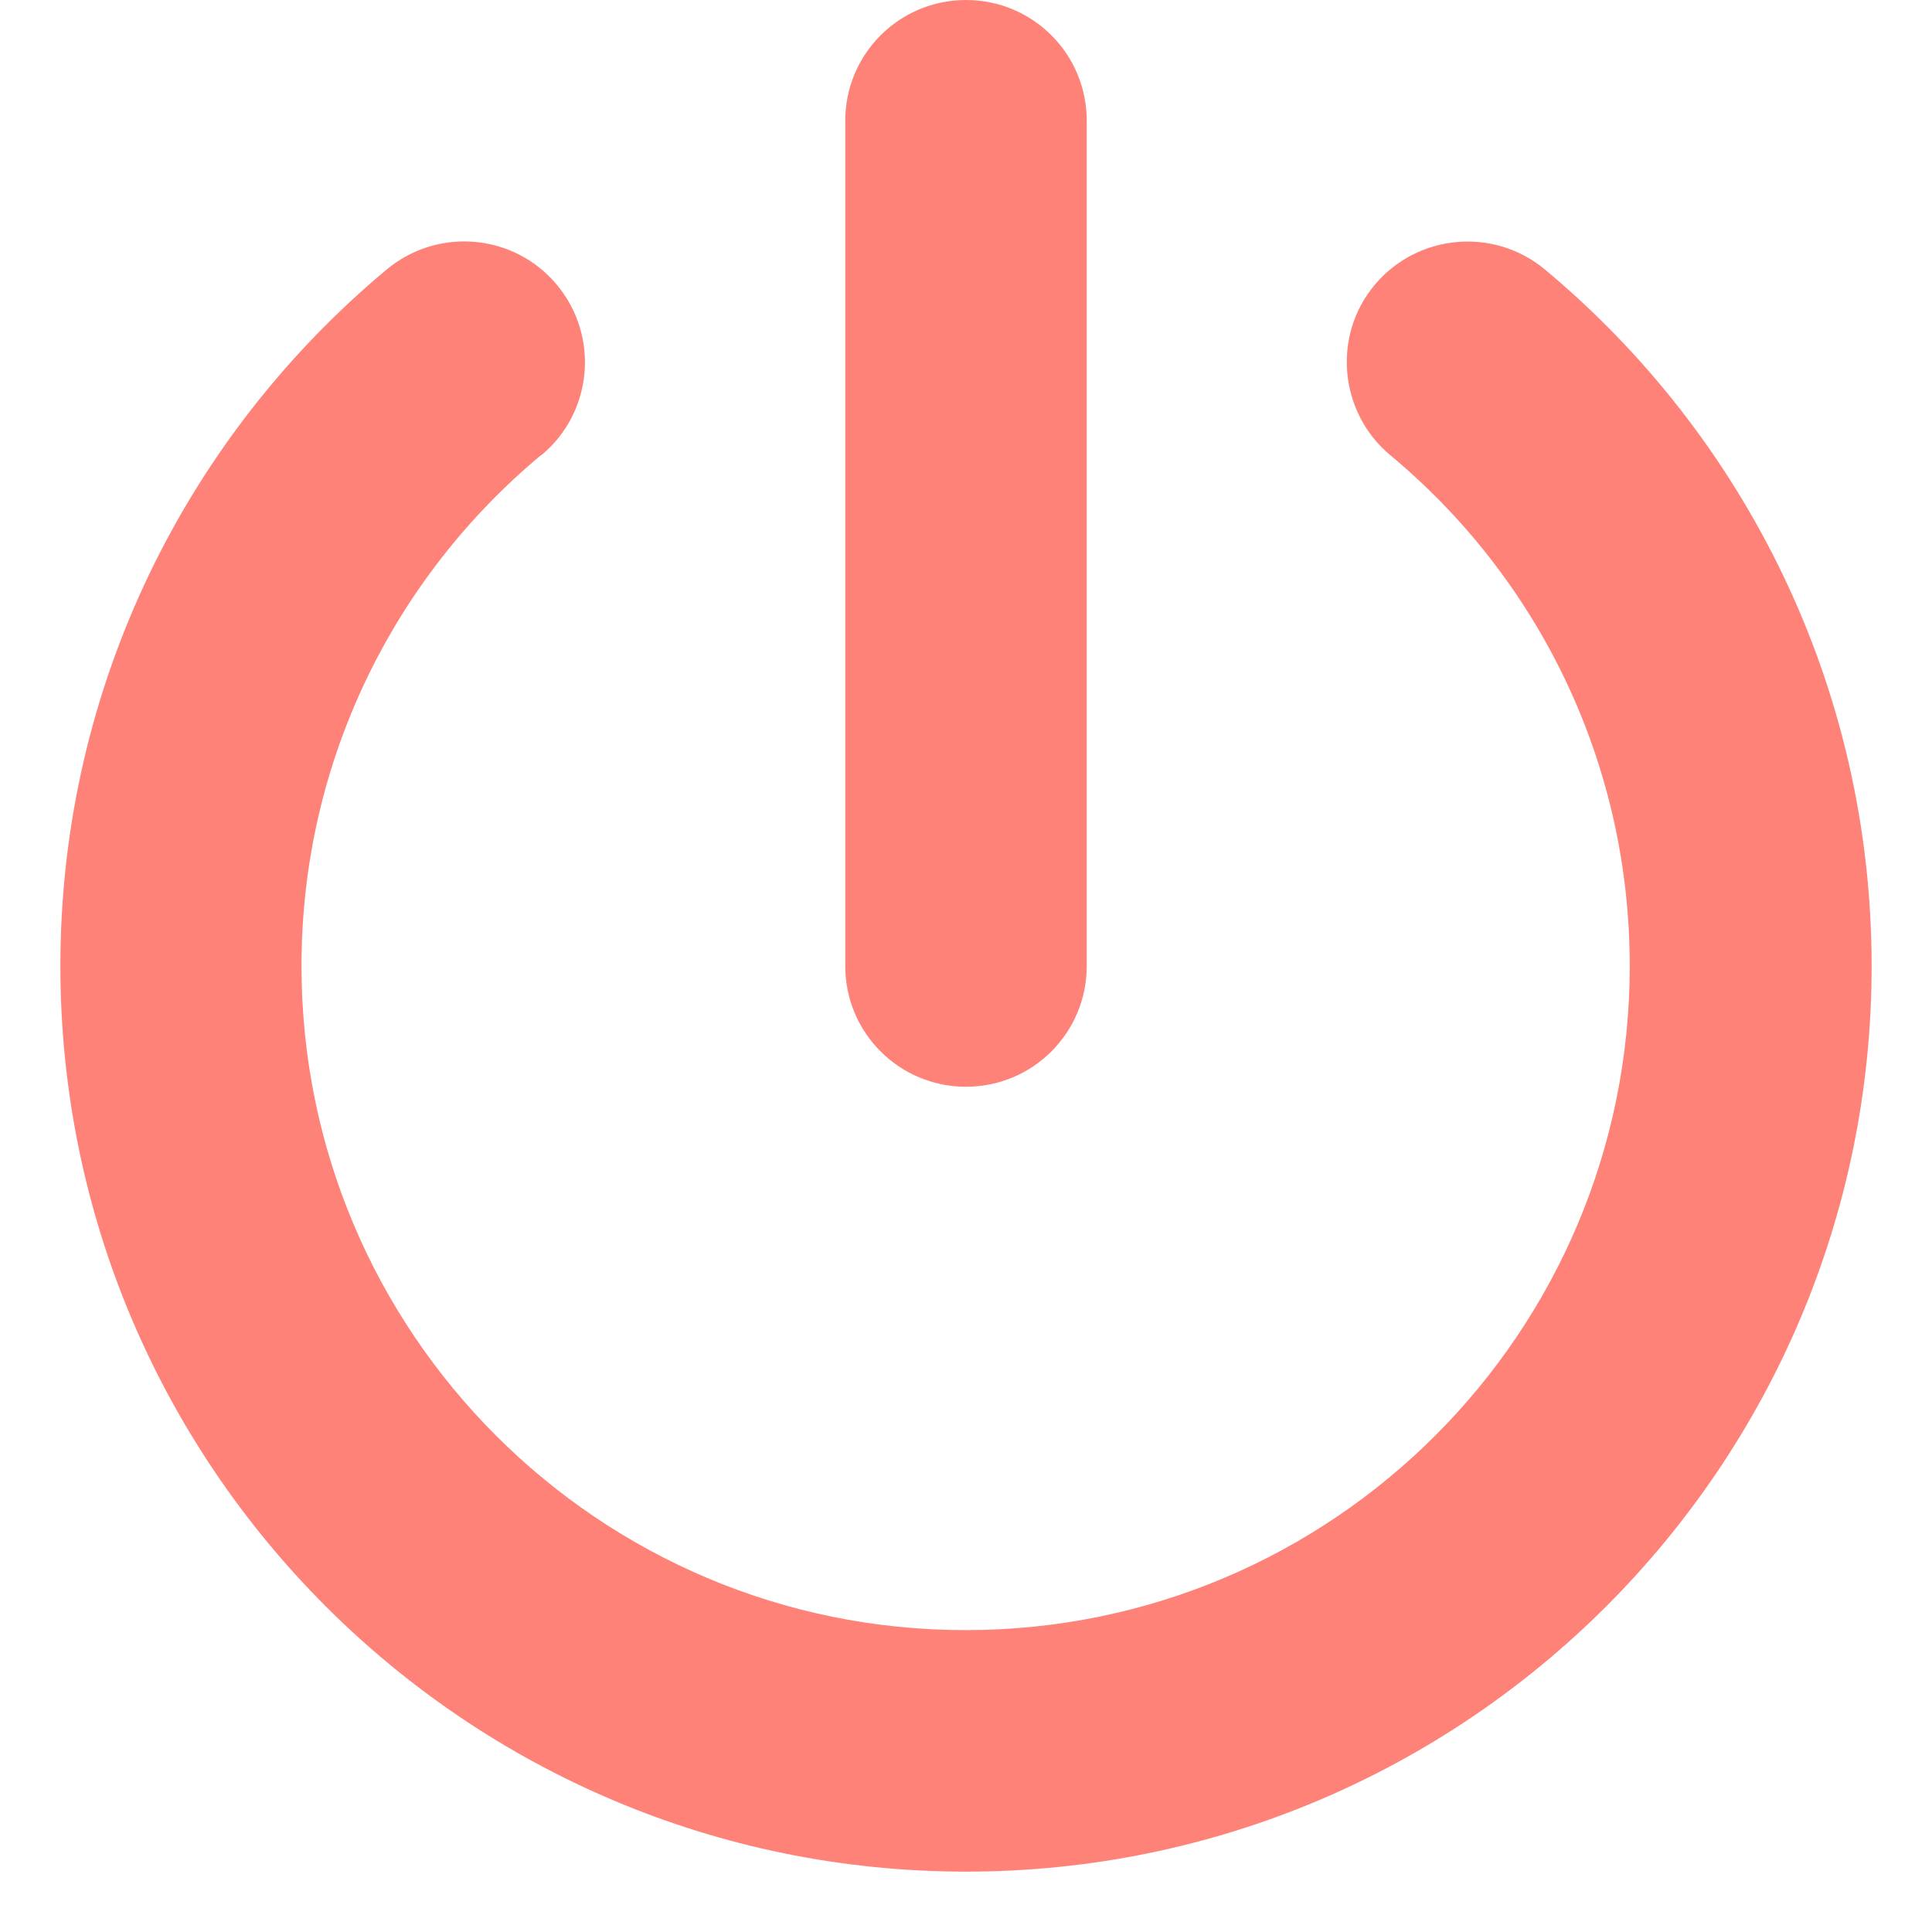
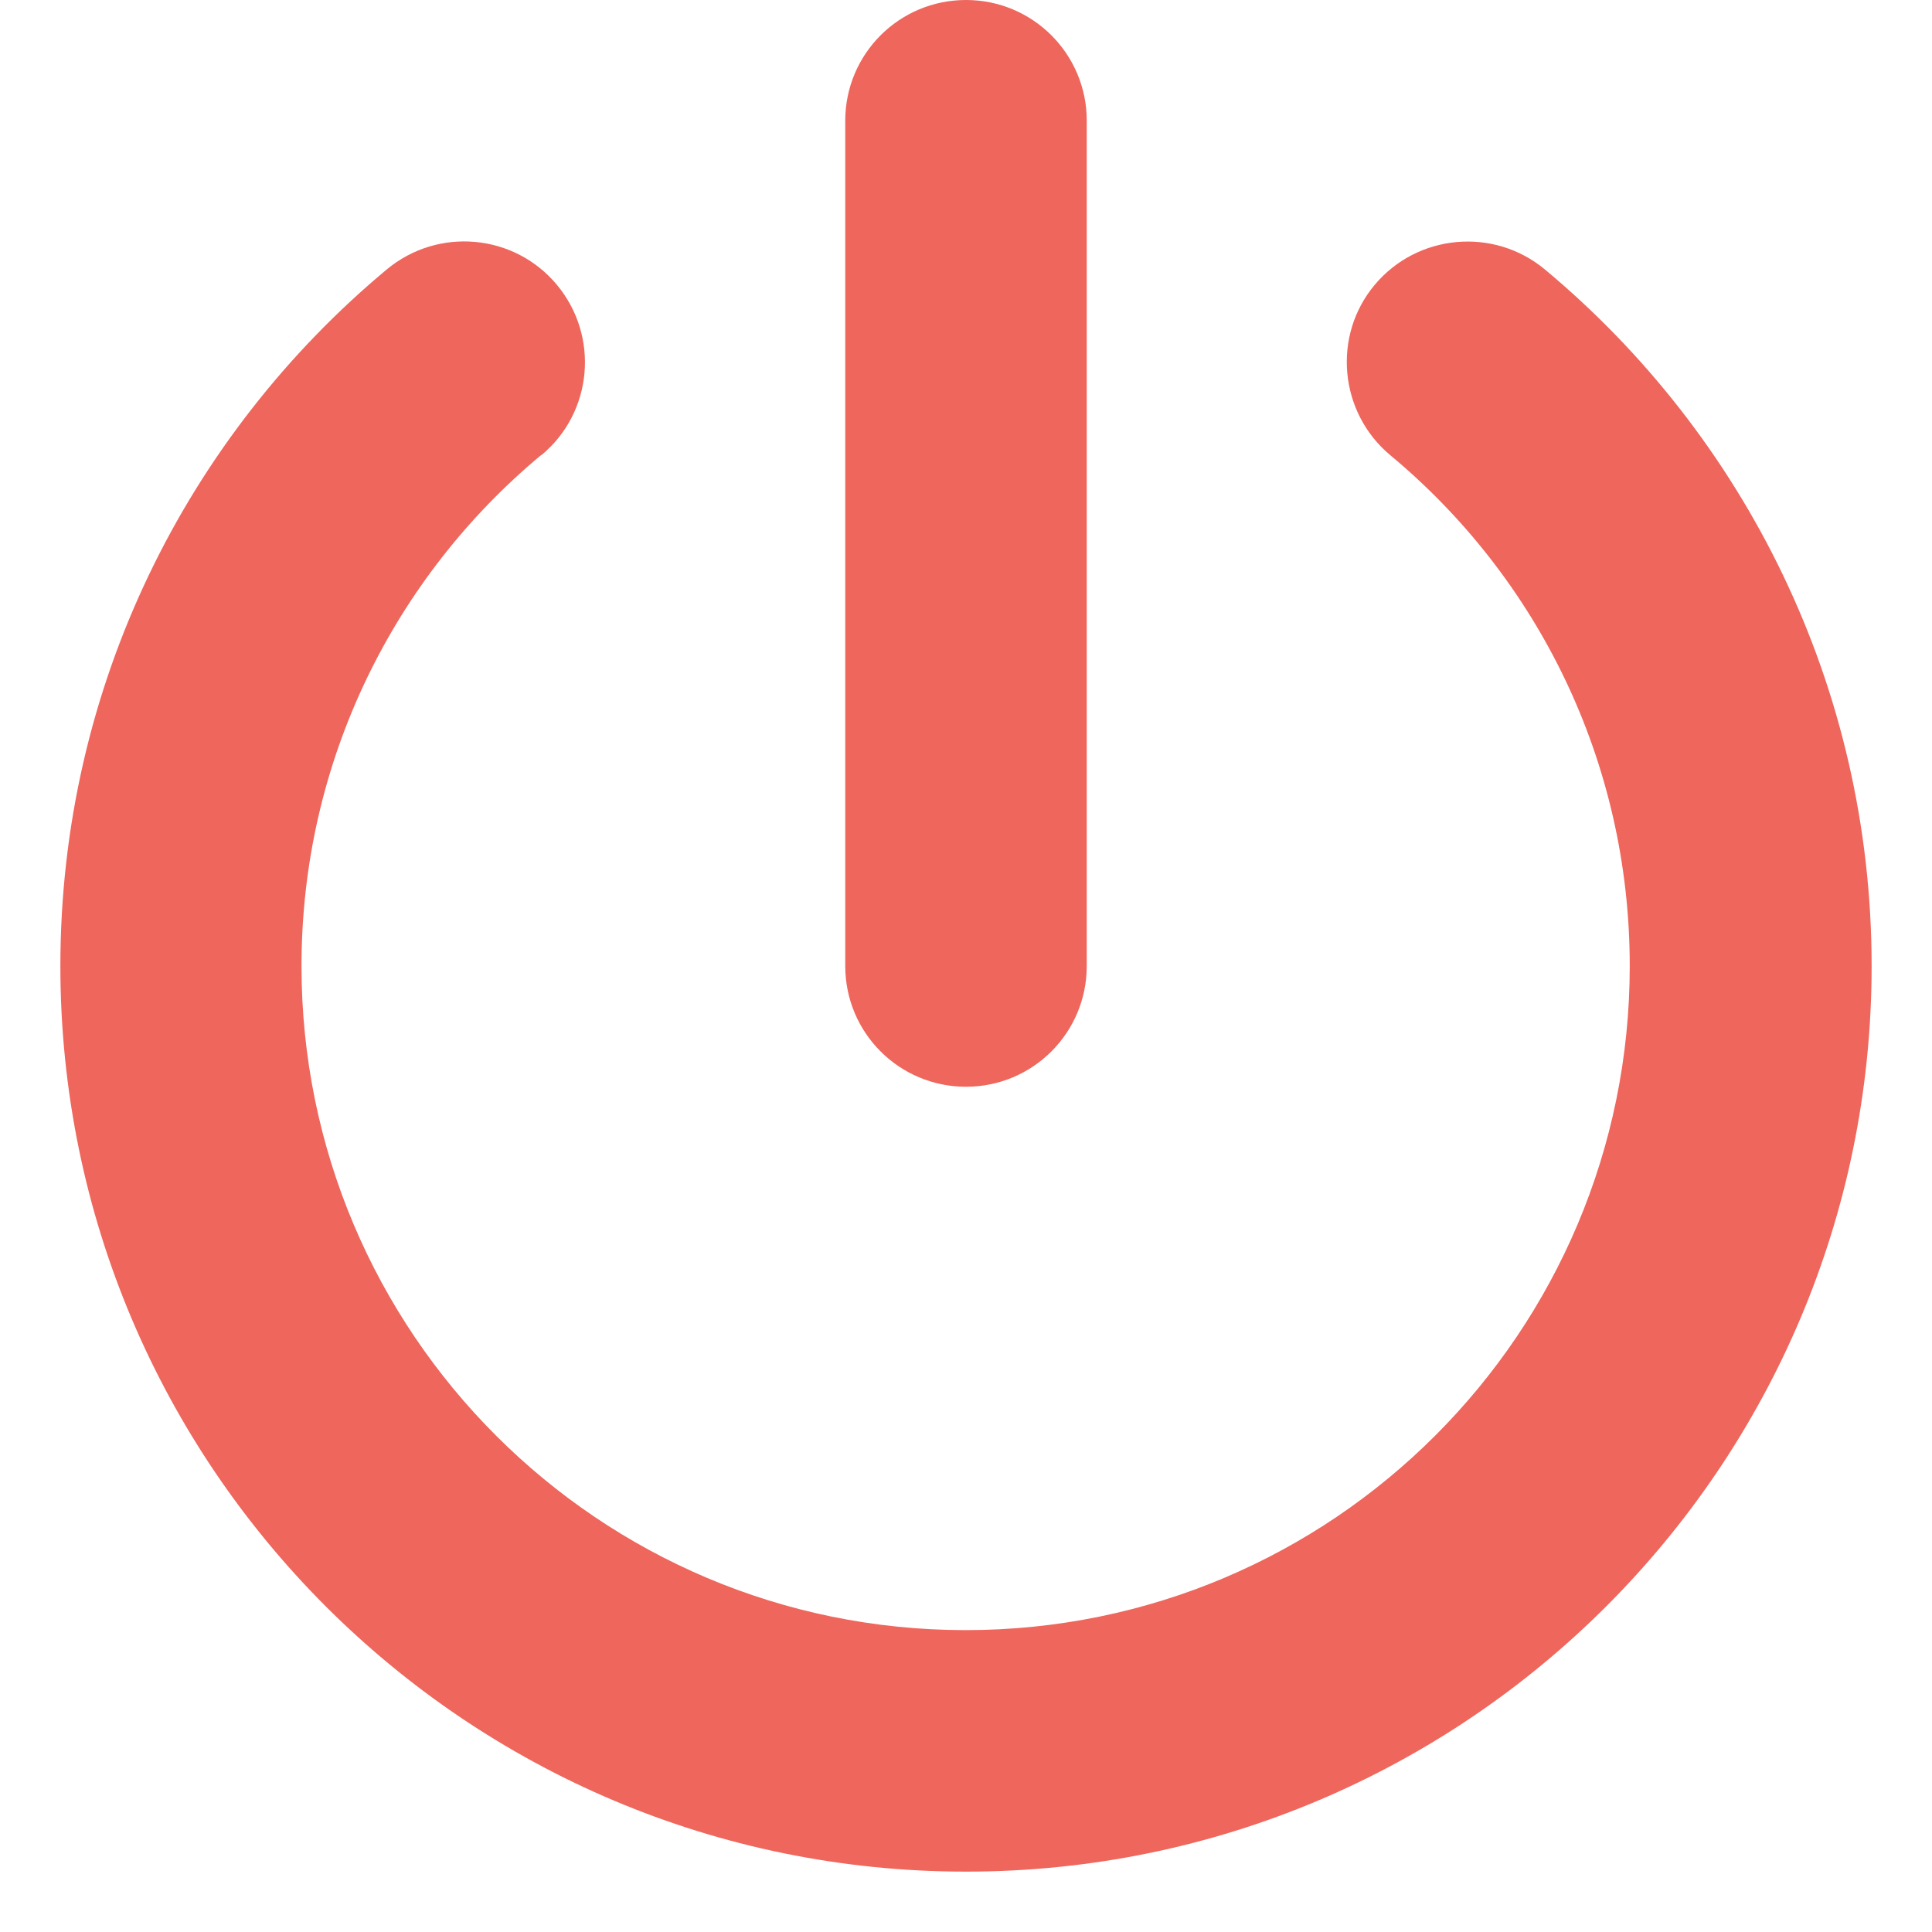
<svg xmlns="http://www.w3.org/2000/svg" viewBox="0 0 512 512">
-   <style>svg{fill: #ff8279}</style>
+   <style>svg{fill: #ee665c}; svg:hover{fill: #ff8279}</style>
  <path d="M288 32c0-17.7-14.3-32-32-32s-32 14.3-32 32V256c0 17.7 14.3 32 32 32s32-14.3 32-32V32zM143.5 120.6c13.6-11.3 15.4-31.5 4.1-45.1s-31.5-15.4-45.1-4.1C49.7 115.4 16 181.8 16 256c0 132.5 107.5 240 240 240s240-107.5 240-240c0-74.2-33.8-140.6-86.6-184.6c-13.6-11.3-33.8-9.4-45.1 4.1s-9.4 33.8 4.1 45.1c38.9 32.3 63.5 81 63.5 135.4c0 97.2-78.8 176-176 176s-176-78.8-176-176c0-54.4 24.7-103.1 63.5-135.4z" />
</svg>
